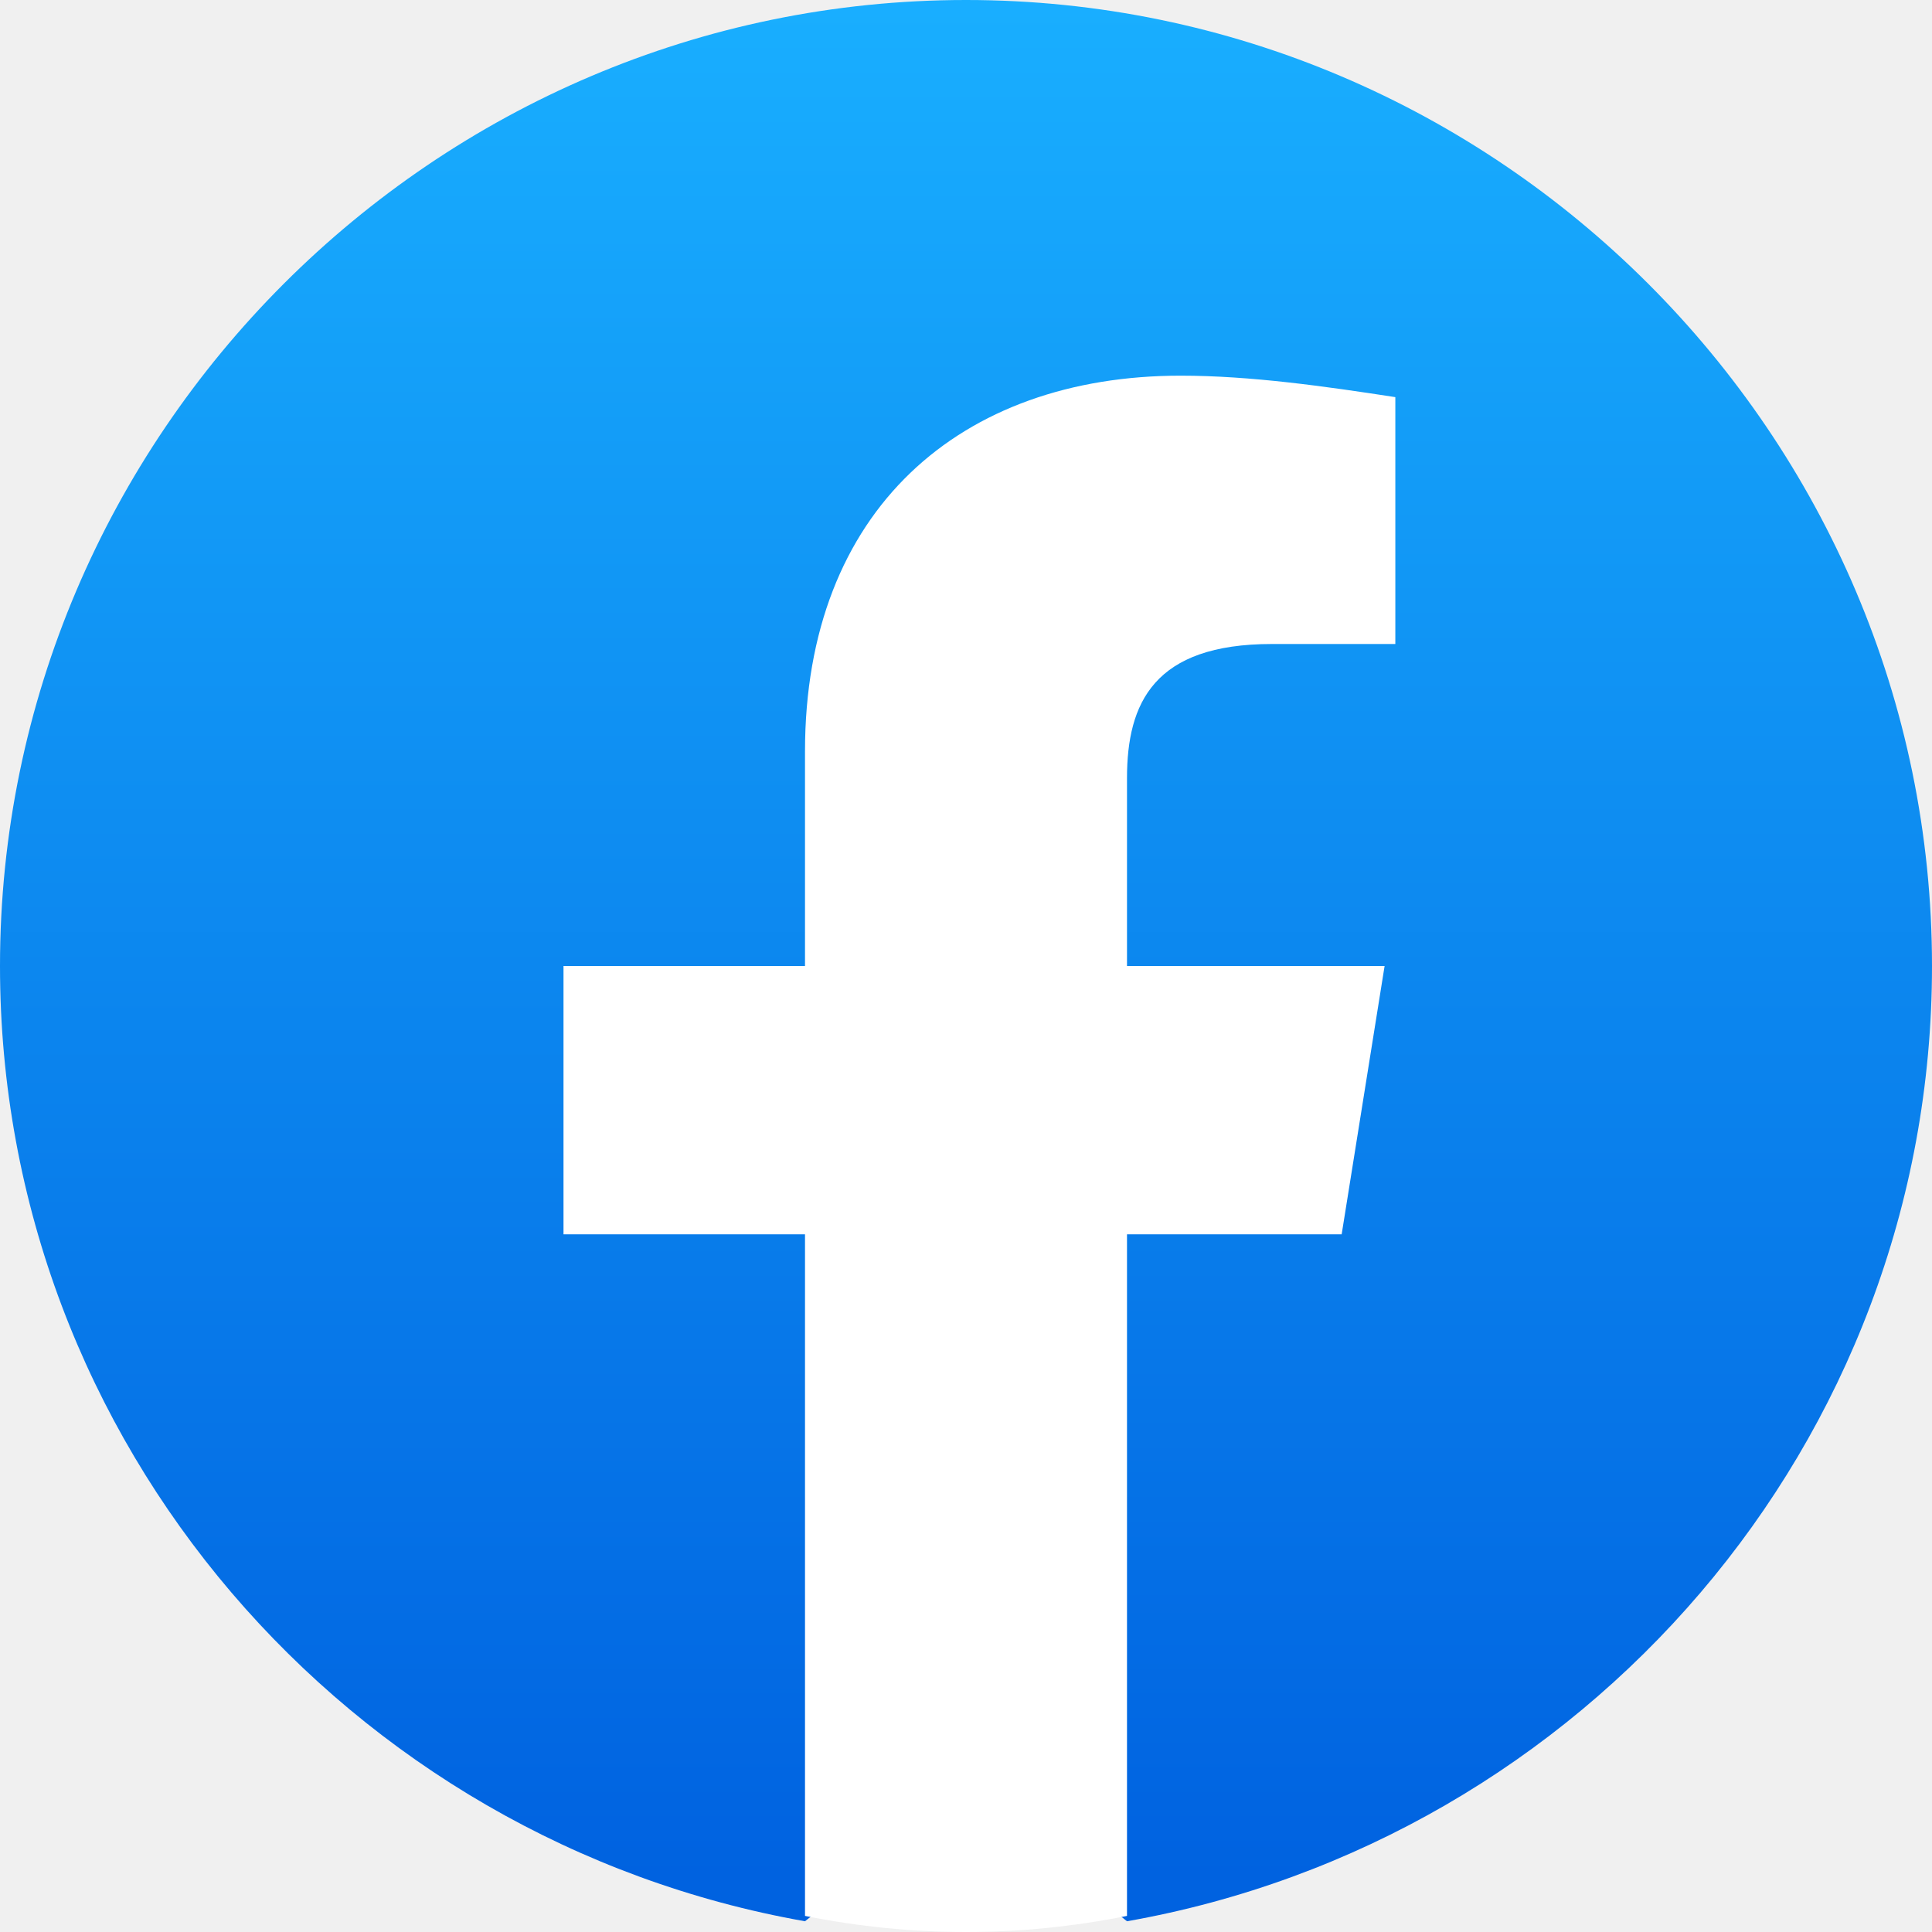
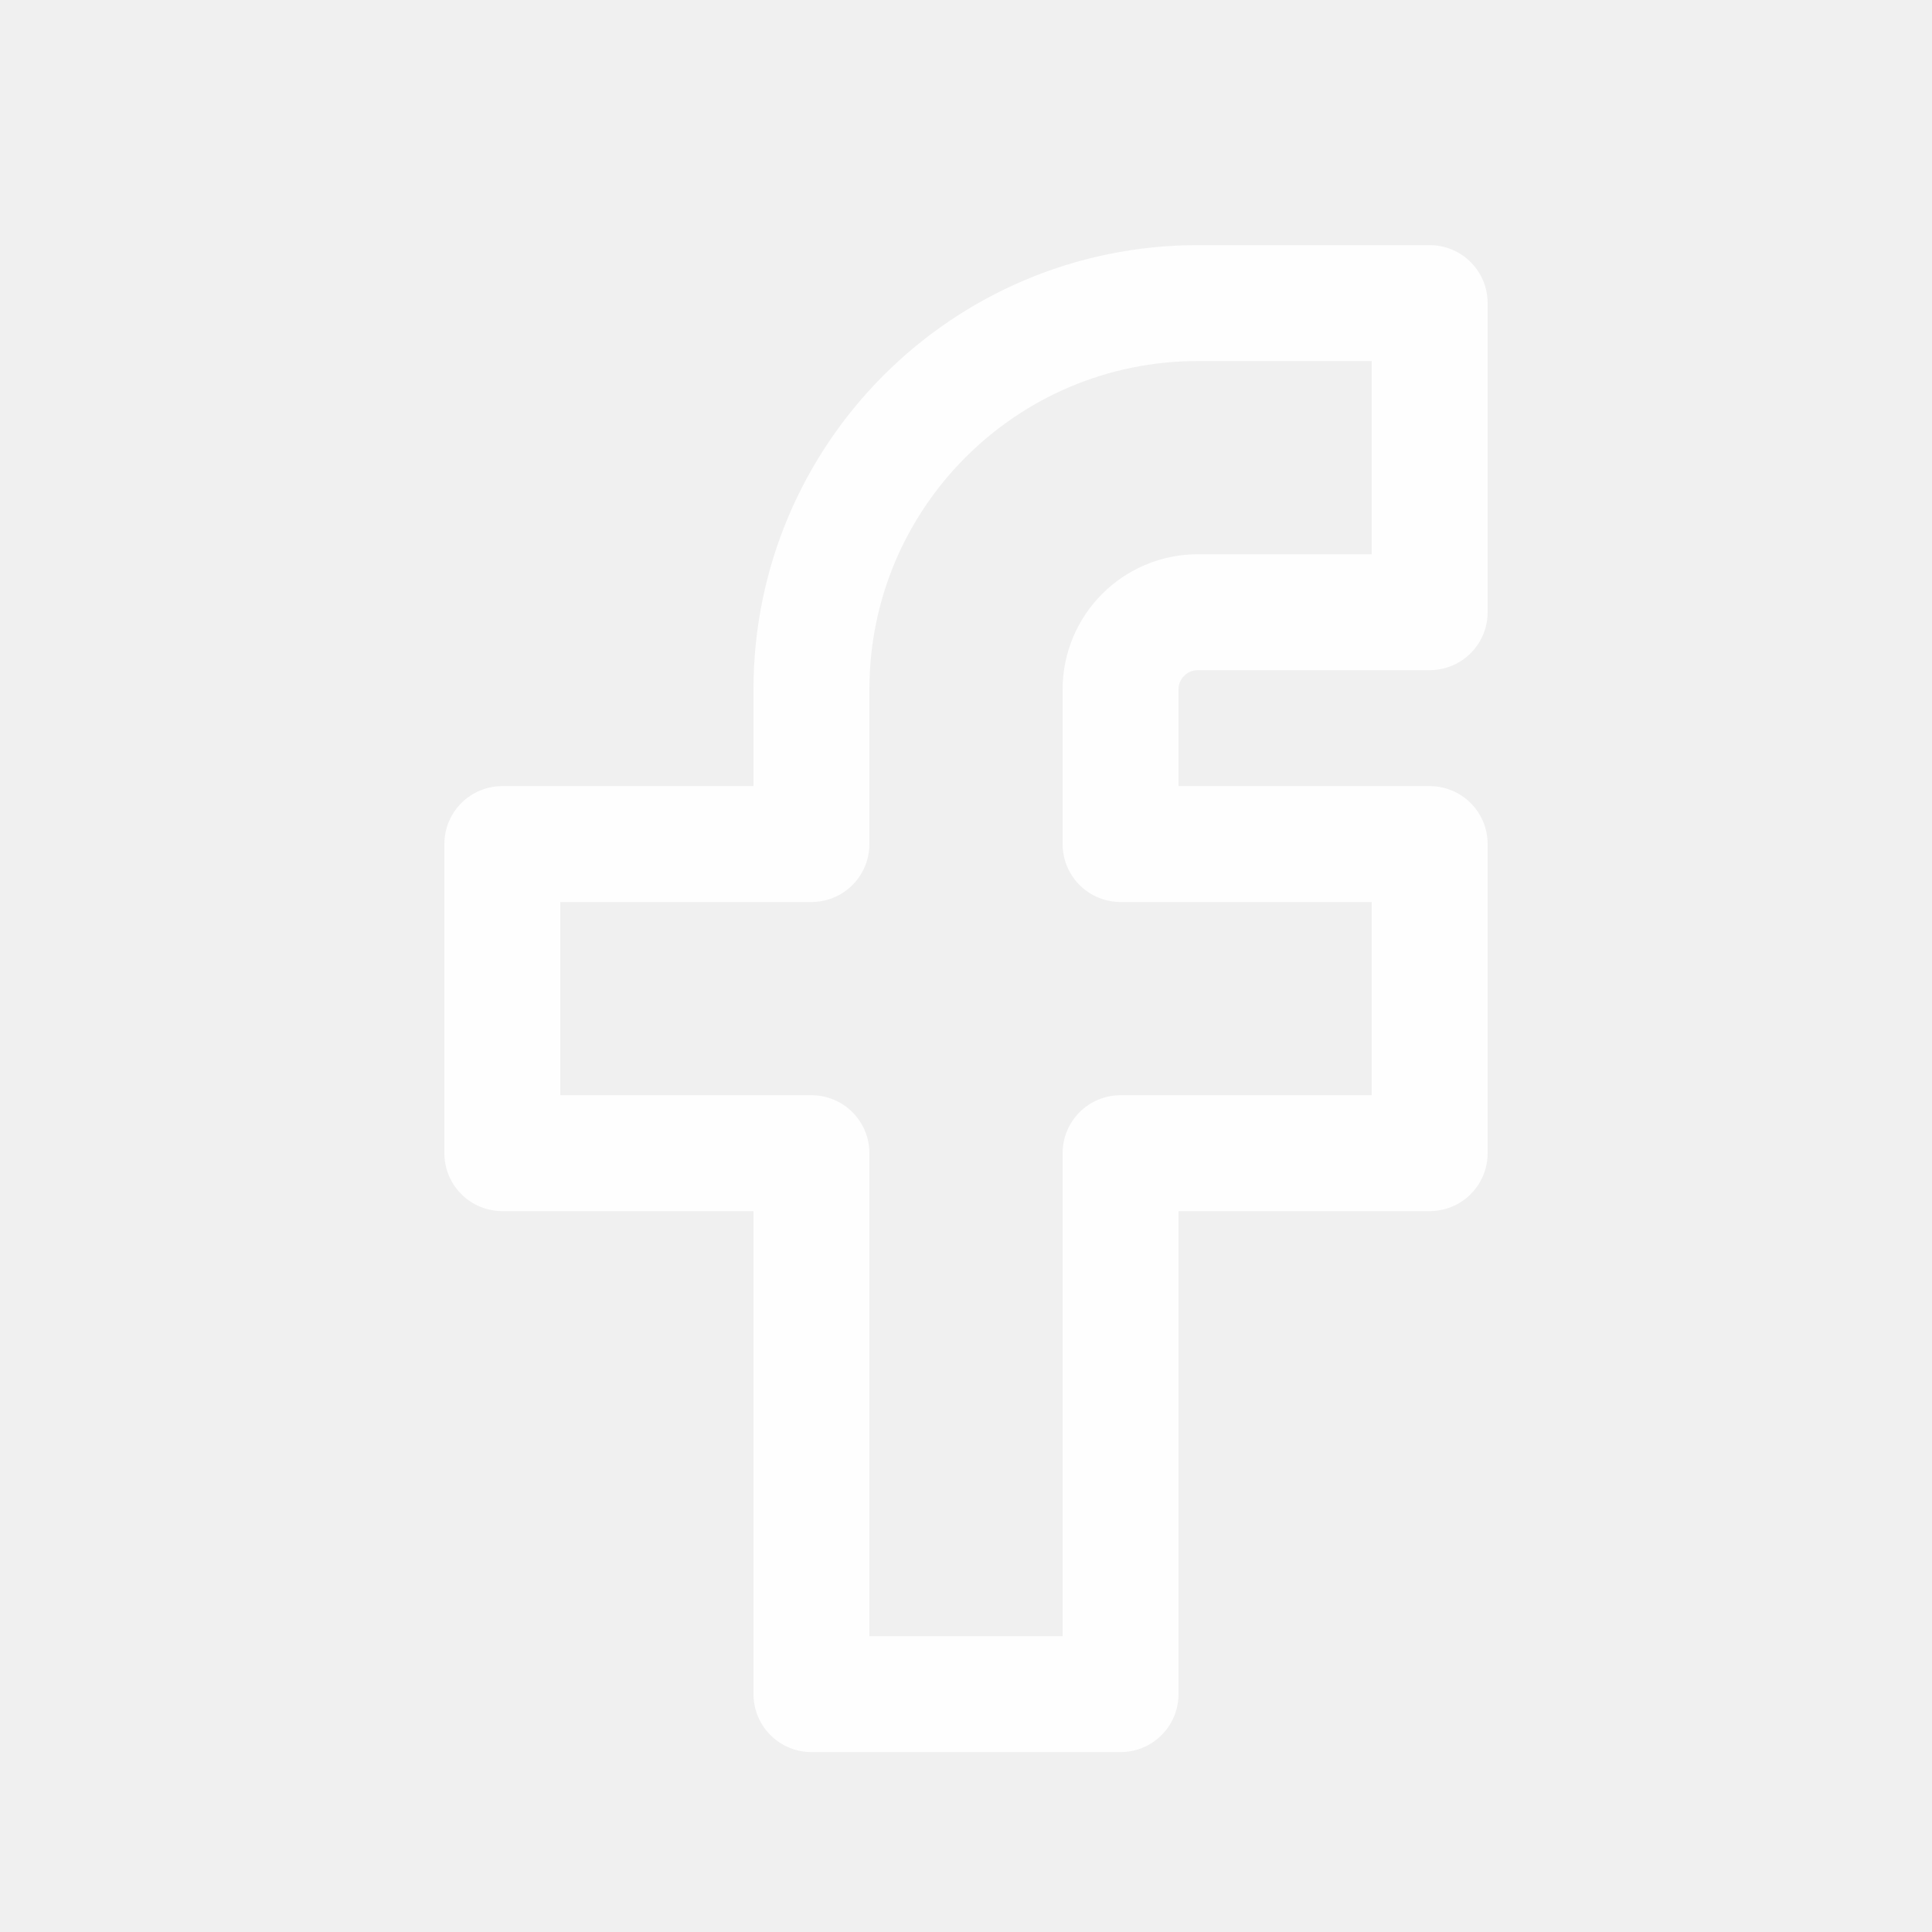
- <svg xmlns="http://www.w3.org/2000/svg" viewBox="0 0 36 36" fill="url(#a)" height="40" width="40">
-   <defs>
-     <linearGradient x1="50%" x2="50%" y1="97.078%" y2="0%" id="a">
-       <stop offset="0%" stop-color="#0062E0" />
-       <stop offset="100%" stop-color="#19AFFF" />
-     </linearGradient>
-   </defs>
-   <path d="M15 35.8C6.5 34.3 0 26.9 0 18 0 8.1 8.1 0 18 0s18 8.1 18 18c0 8.9-6.5 16.3-15 17.8l-1-.8h-4l-1 .8z" />
-   <path fill="#FFF" d="m25 23 .8-5H21v-3.5c0-1.4.5-2.5 2.7-2.5H26V7.4c-1.3-.2-2.7-.4-4-.4-4.1 0-7 2.5-7 7v4h-4.5v5H15v12.7c1 .2 2 .3 3 .3s2-.1 3-.3V23h4z" />
+ <svg xmlns="http://www.w3.org/2000/svg" width="25" height="25" viewBox="0 0 25 25" fill="none">
+   <path d="M18.5 3.922H15.5C12.739 3.922 10.5 6.16 10.5 8.922V10.922H6.5V14.922H10.5V21.922H14.5V14.922H18.5V10.922H14.5V8.922C14.5 8.37 14.948 7.922 15.5 7.922H18.5V3.922Z" stroke="#FEFEFE" stroke-width="1.5" stroke-linecap="round" stroke-linejoin="round" />
</svg>
